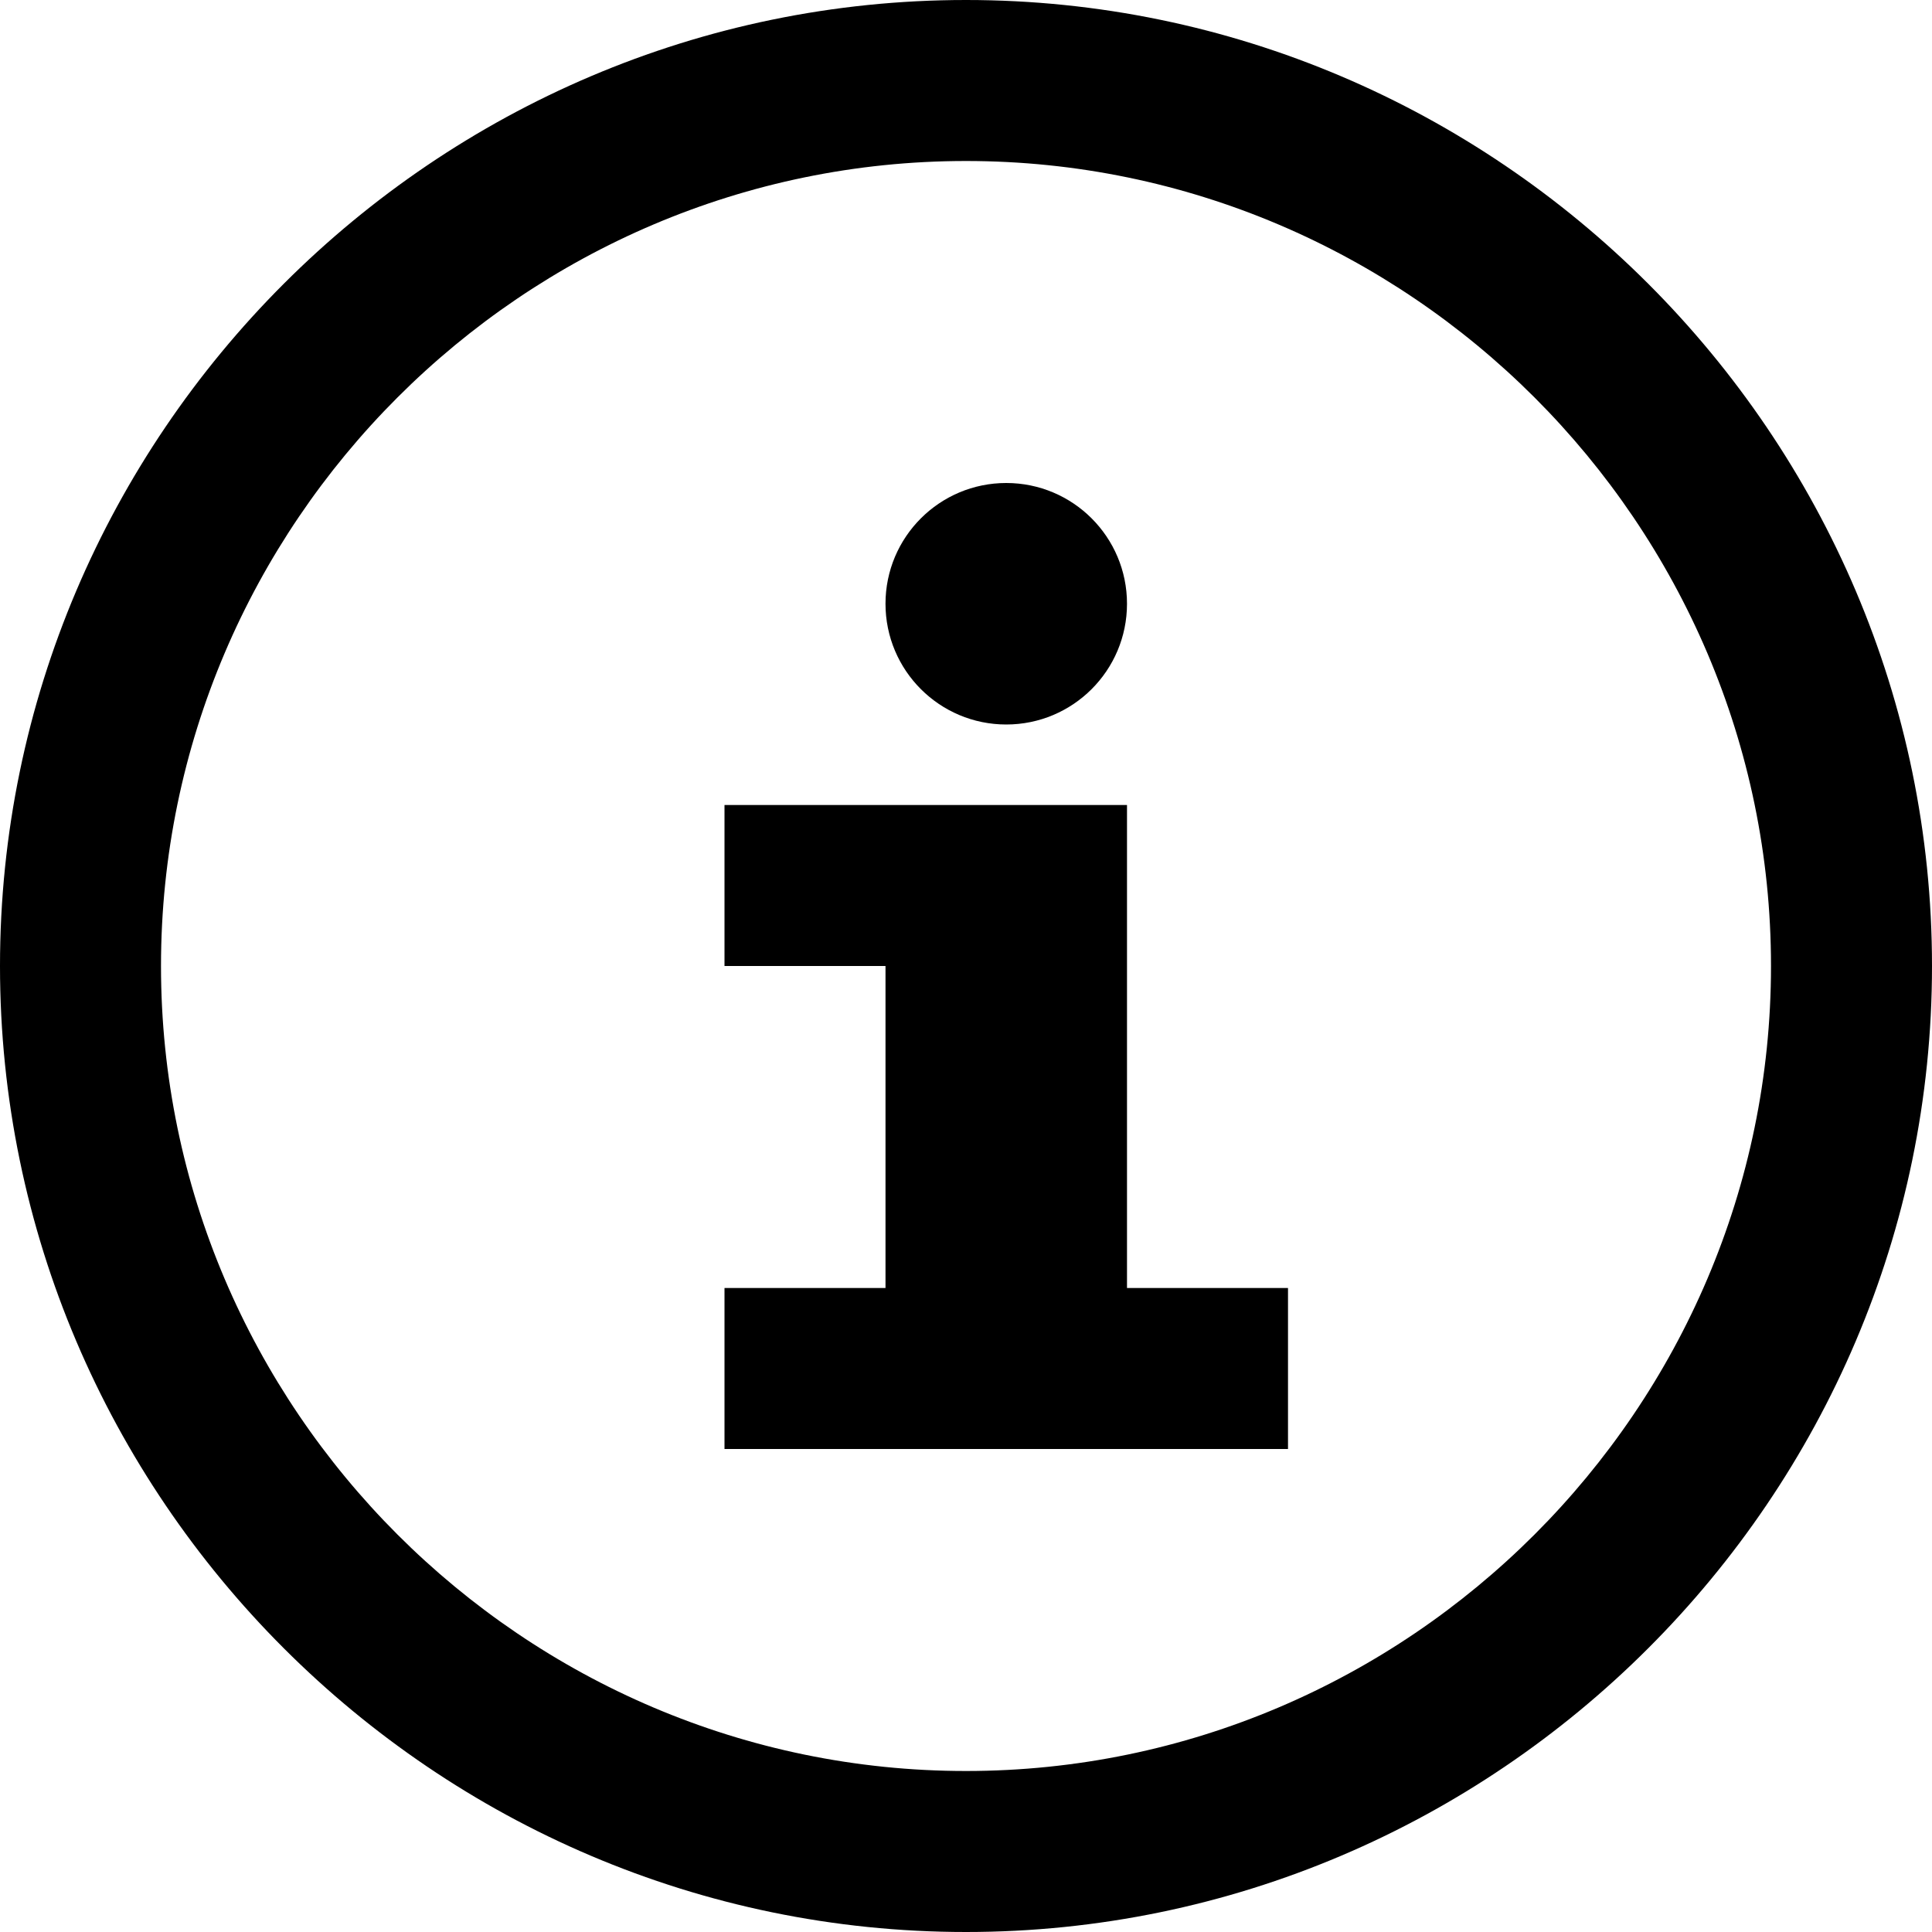
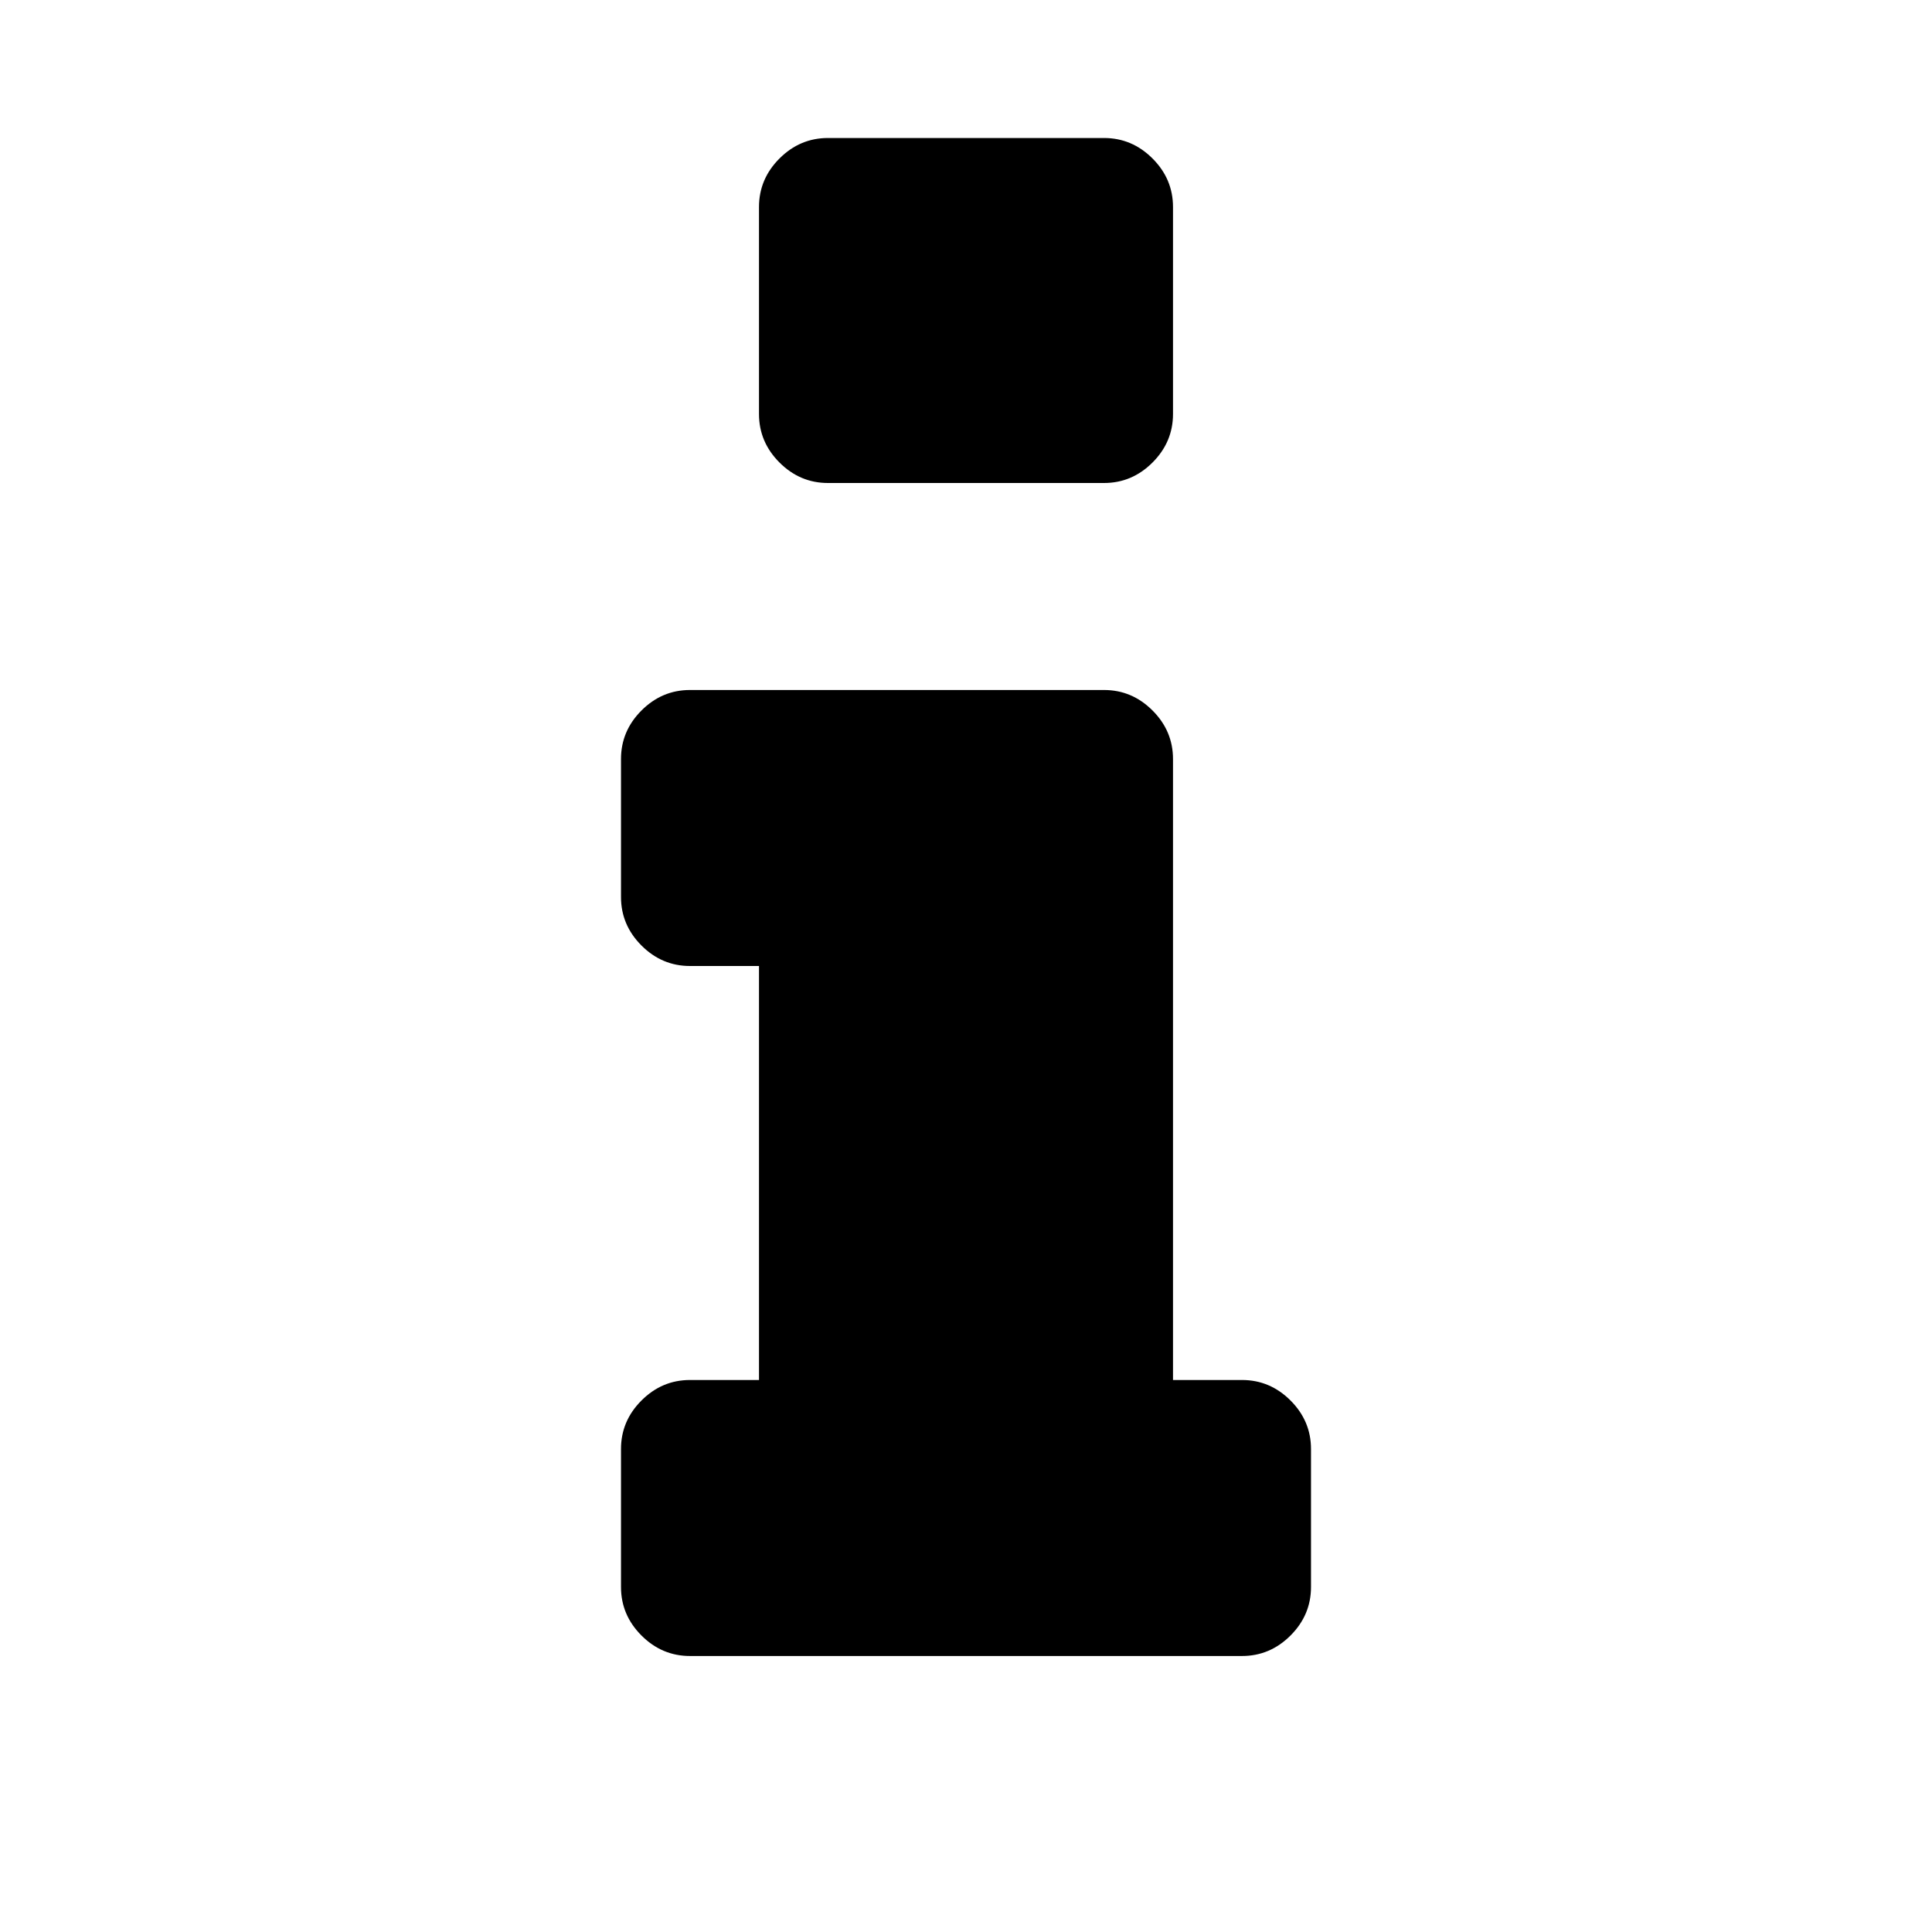
- <svg width="24" height="24" fill-rule="evenodd">
-   <path d="M12 2c5.5 0 10 4.5 10 10s-4.5 10-10 10S2 17.5 2 12 6.5 2 12 2zm0-2C5.4 0 0 5.4 0 12s5.4 12 12 12 12-5.4 12-12S18.6 0 12 0z" />
-   <path d="M14 10H9v2h2v4H9v2h7v-2h-2z" />
-   <path d="M 12.5 7.5 m -1.5,0 a 1.5,1.5 0 1,1 3, 0 a 1.5,1.5 0 1,1 -3, 0" />
+ <svg xmlns="http://www.w3.org/2000/svg" width="1792" height="1792" viewBox="0 0 1792 1792">
+   <path d="M1216 1344v128q0 26-19 45t-45 19h-512q-26 0-45-19t-19-45v-128q0-26 19-45t45-19h64v-384h-64q-26 0-45-19t-19-45v-128q0-26 19-45t45-19h384q26 0 45 19t19 45v576h64q26 0 45 19t19 45zm-128-1152v192q0 26-19 45t-45 19h-256q-26 0-45-19t-19-45v-192q0-26 19-45t45-19h256q26 0 45 19t19 45z" />
</svg>
